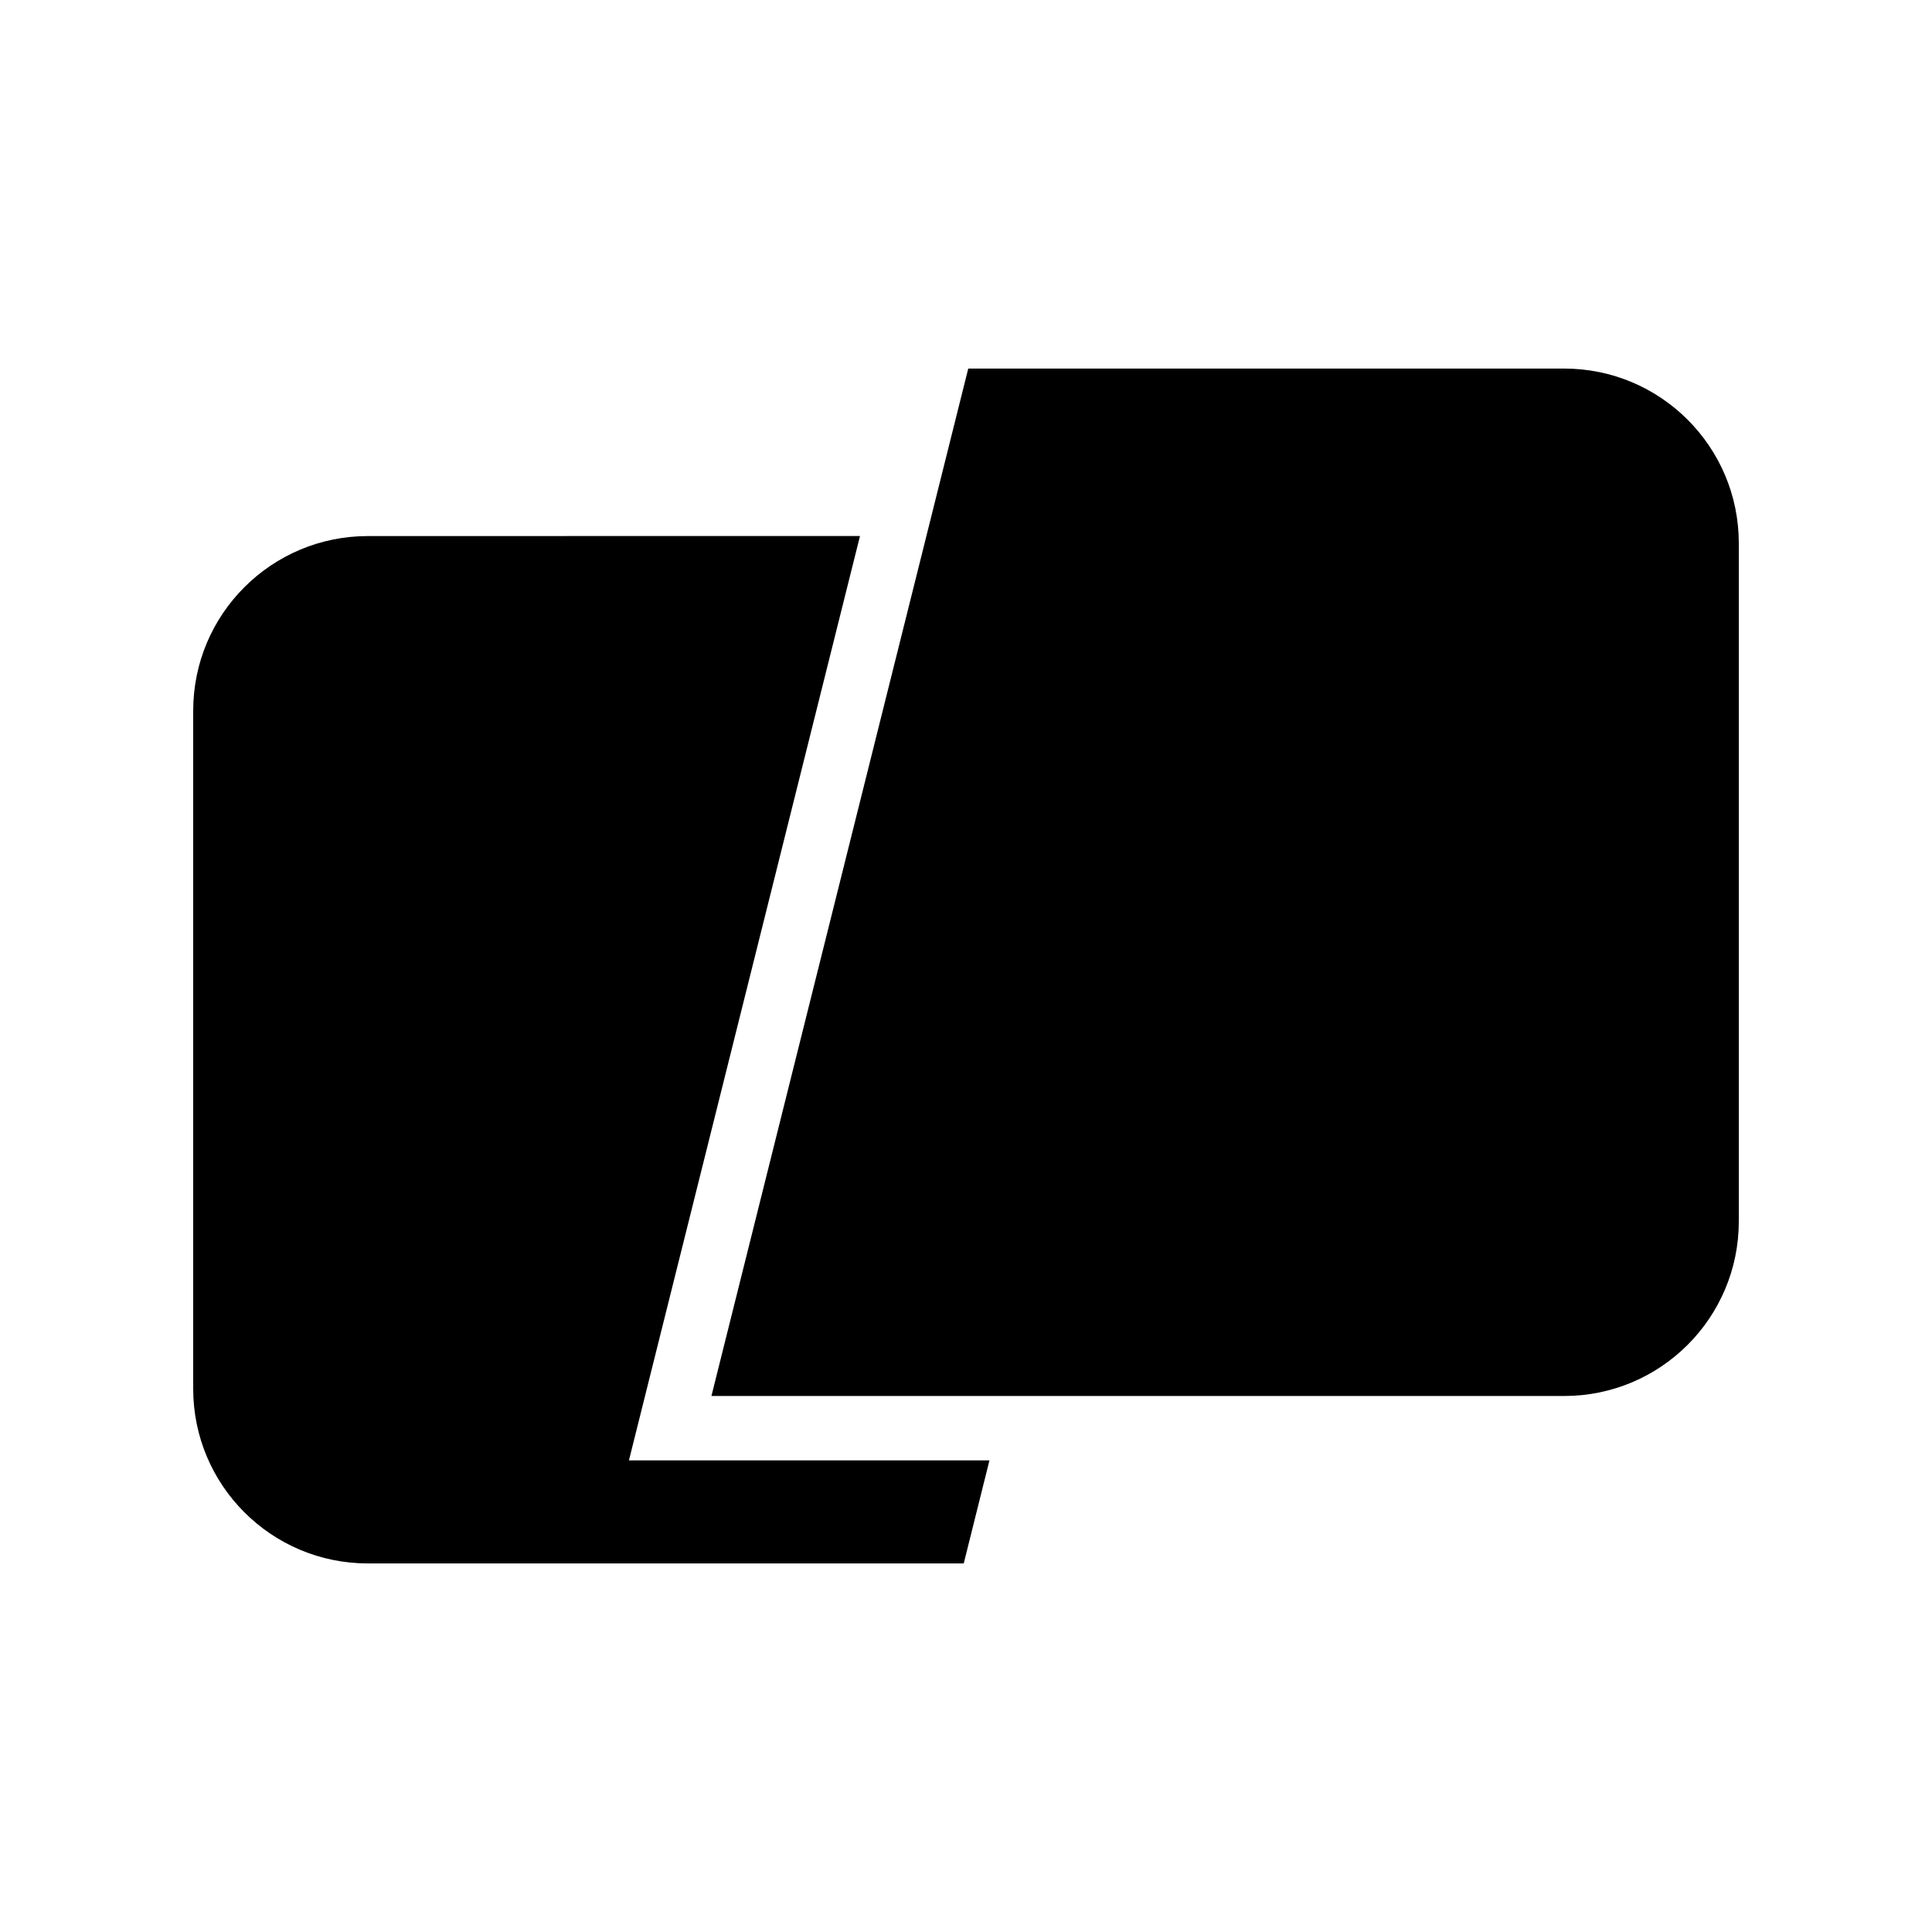
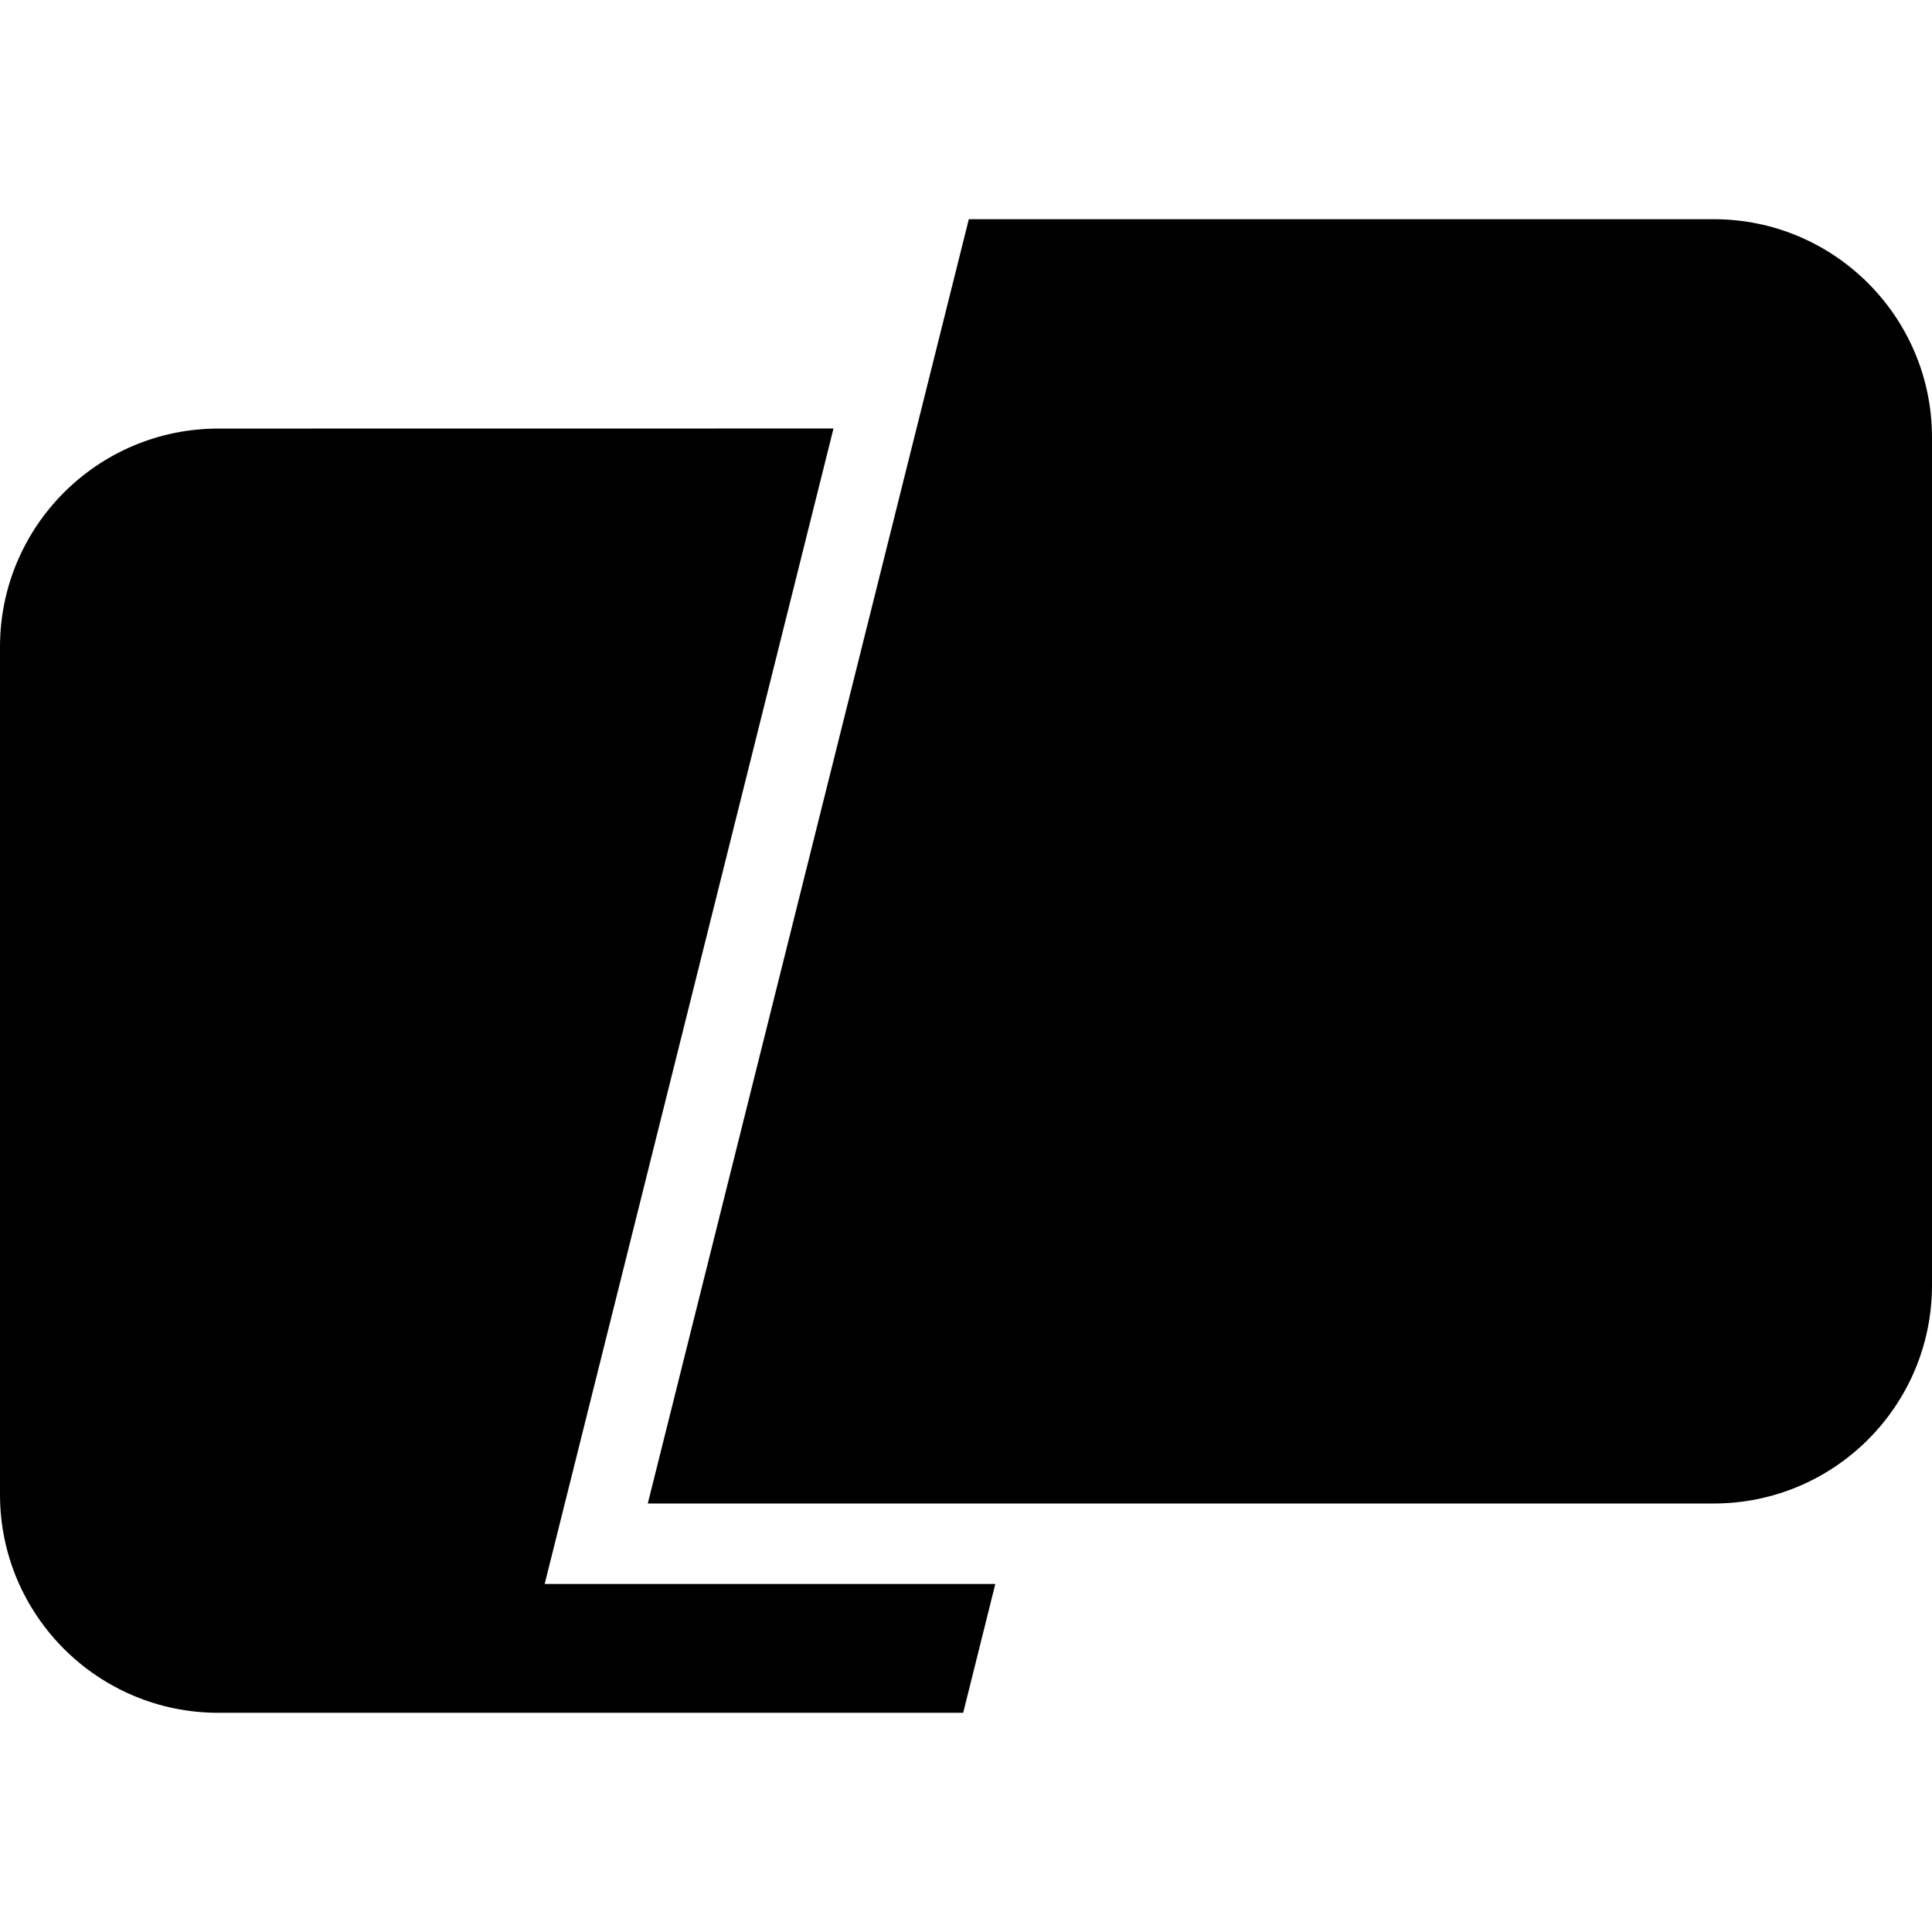
<svg xmlns="http://www.w3.org/2000/svg" viewBox="0 0 150 150" fill="currentColor" fill-rule="evenodd" clip-rule="evenodd">
-   <rect x="15" y="15" width="120" height="120" style="fill: none; stroke-width: 0.2px; stroke: rgb(84, 84, 84); pointer-events: none; visibility: hidden;" />
-   <g transform="matrix(5, 0, 0, 5, 15, 15)" style="fill-rule:nonzero;clip-rule:nonzero;stroke-linecap:butt;stroke-linejoin:miter" role="img">
-     <path d="M12.035 2.723h9.253A2.712 2.712 0 0 1 24 5.435v10.529a2.712 2.712 0 0 1-2.712 2.713H8.047Zm-1.681 2.6L6.766 19.677h5.598l-.399 1.6H2.712A2.712 2.712 0 0 1 0 18.565V8.036a2.712 2.712 0 0 1 2.712-2.712Z" />
+   <g transform="matrix(1.25, 0, 0, 1.25, -18.75, -18.75)">
+     <g transform="matrix(5, 0, 0, 5, 15, 15)" style="fill-rule:nonzero;clip-rule:nonzero;stroke-linecap:butt;stroke-linejoin:miter" role="img">
+       <path d="M12.035 2.723h9.253A2.712 2.712 0 0 1 24 5.435v10.529a2.712 2.712 0 0 1-2.712 2.713H8.047Zm-1.681 2.6L6.766 19.677h5.598l-.399 1.6H2.712A2.712 2.712 0 0 1 0 18.565V8.036a2.712 2.712 0 0 1 2.712-2.712Z" />
+     </g>
  </g>
</svg>
